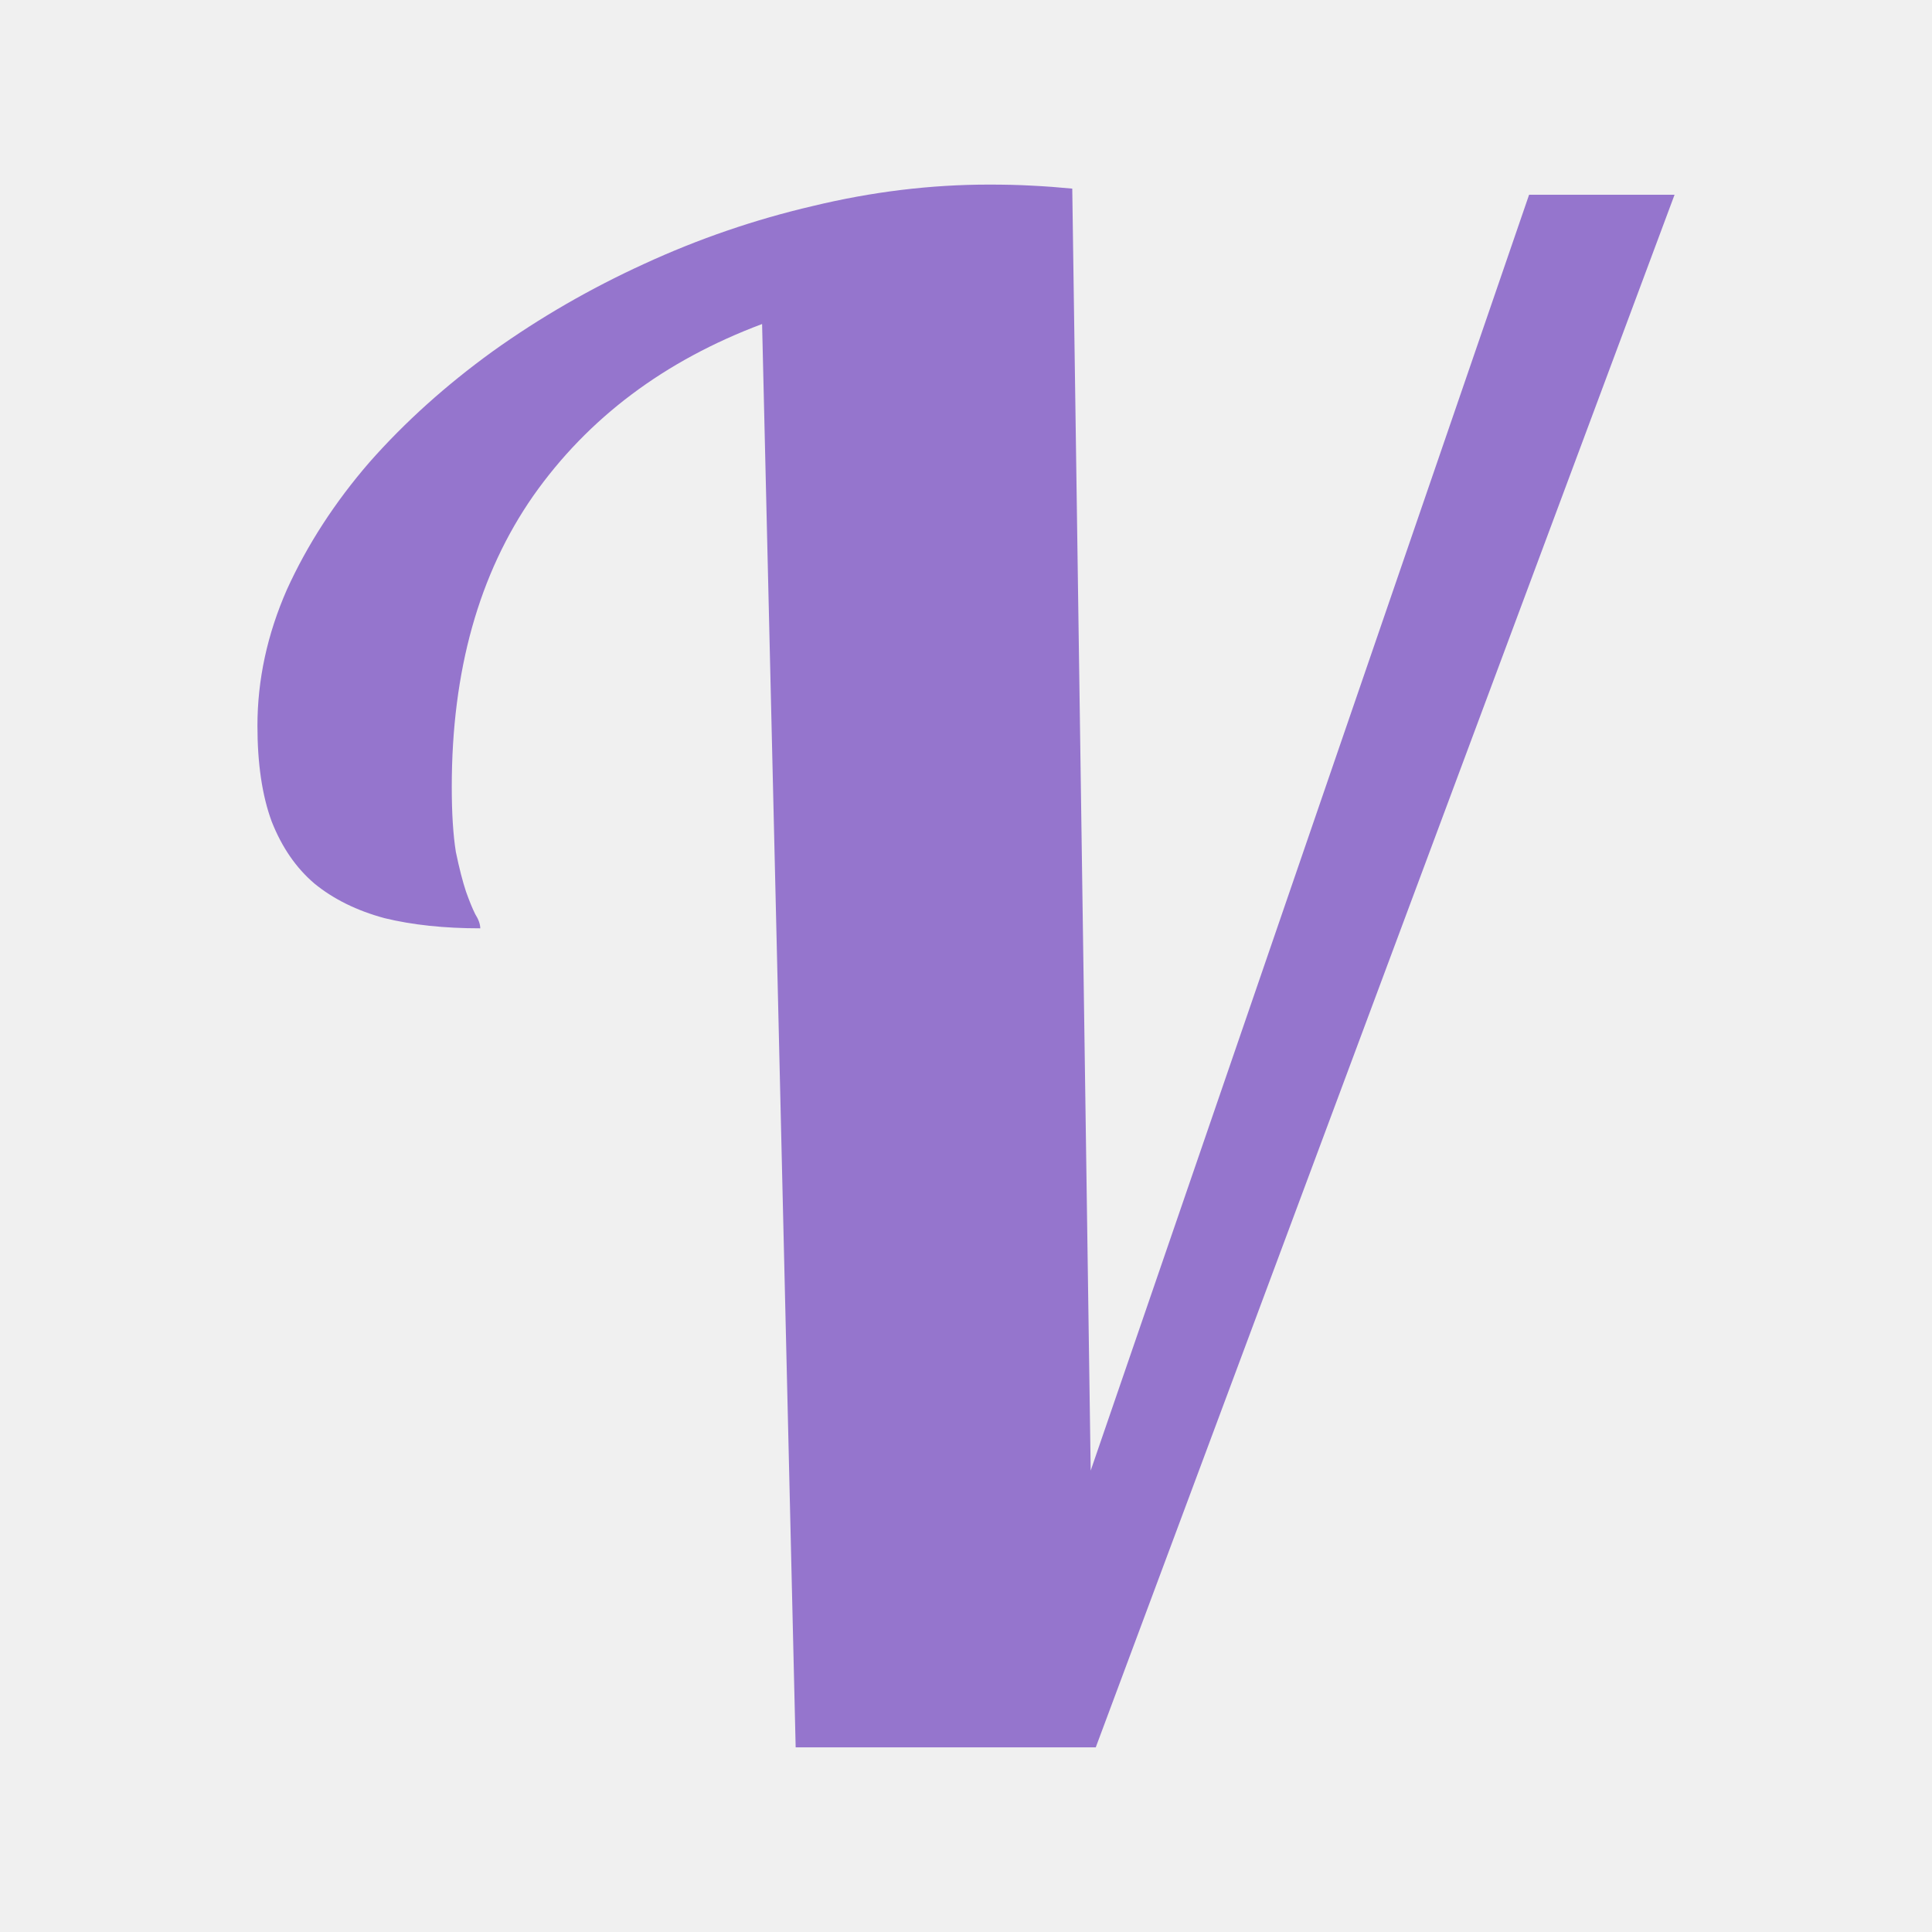
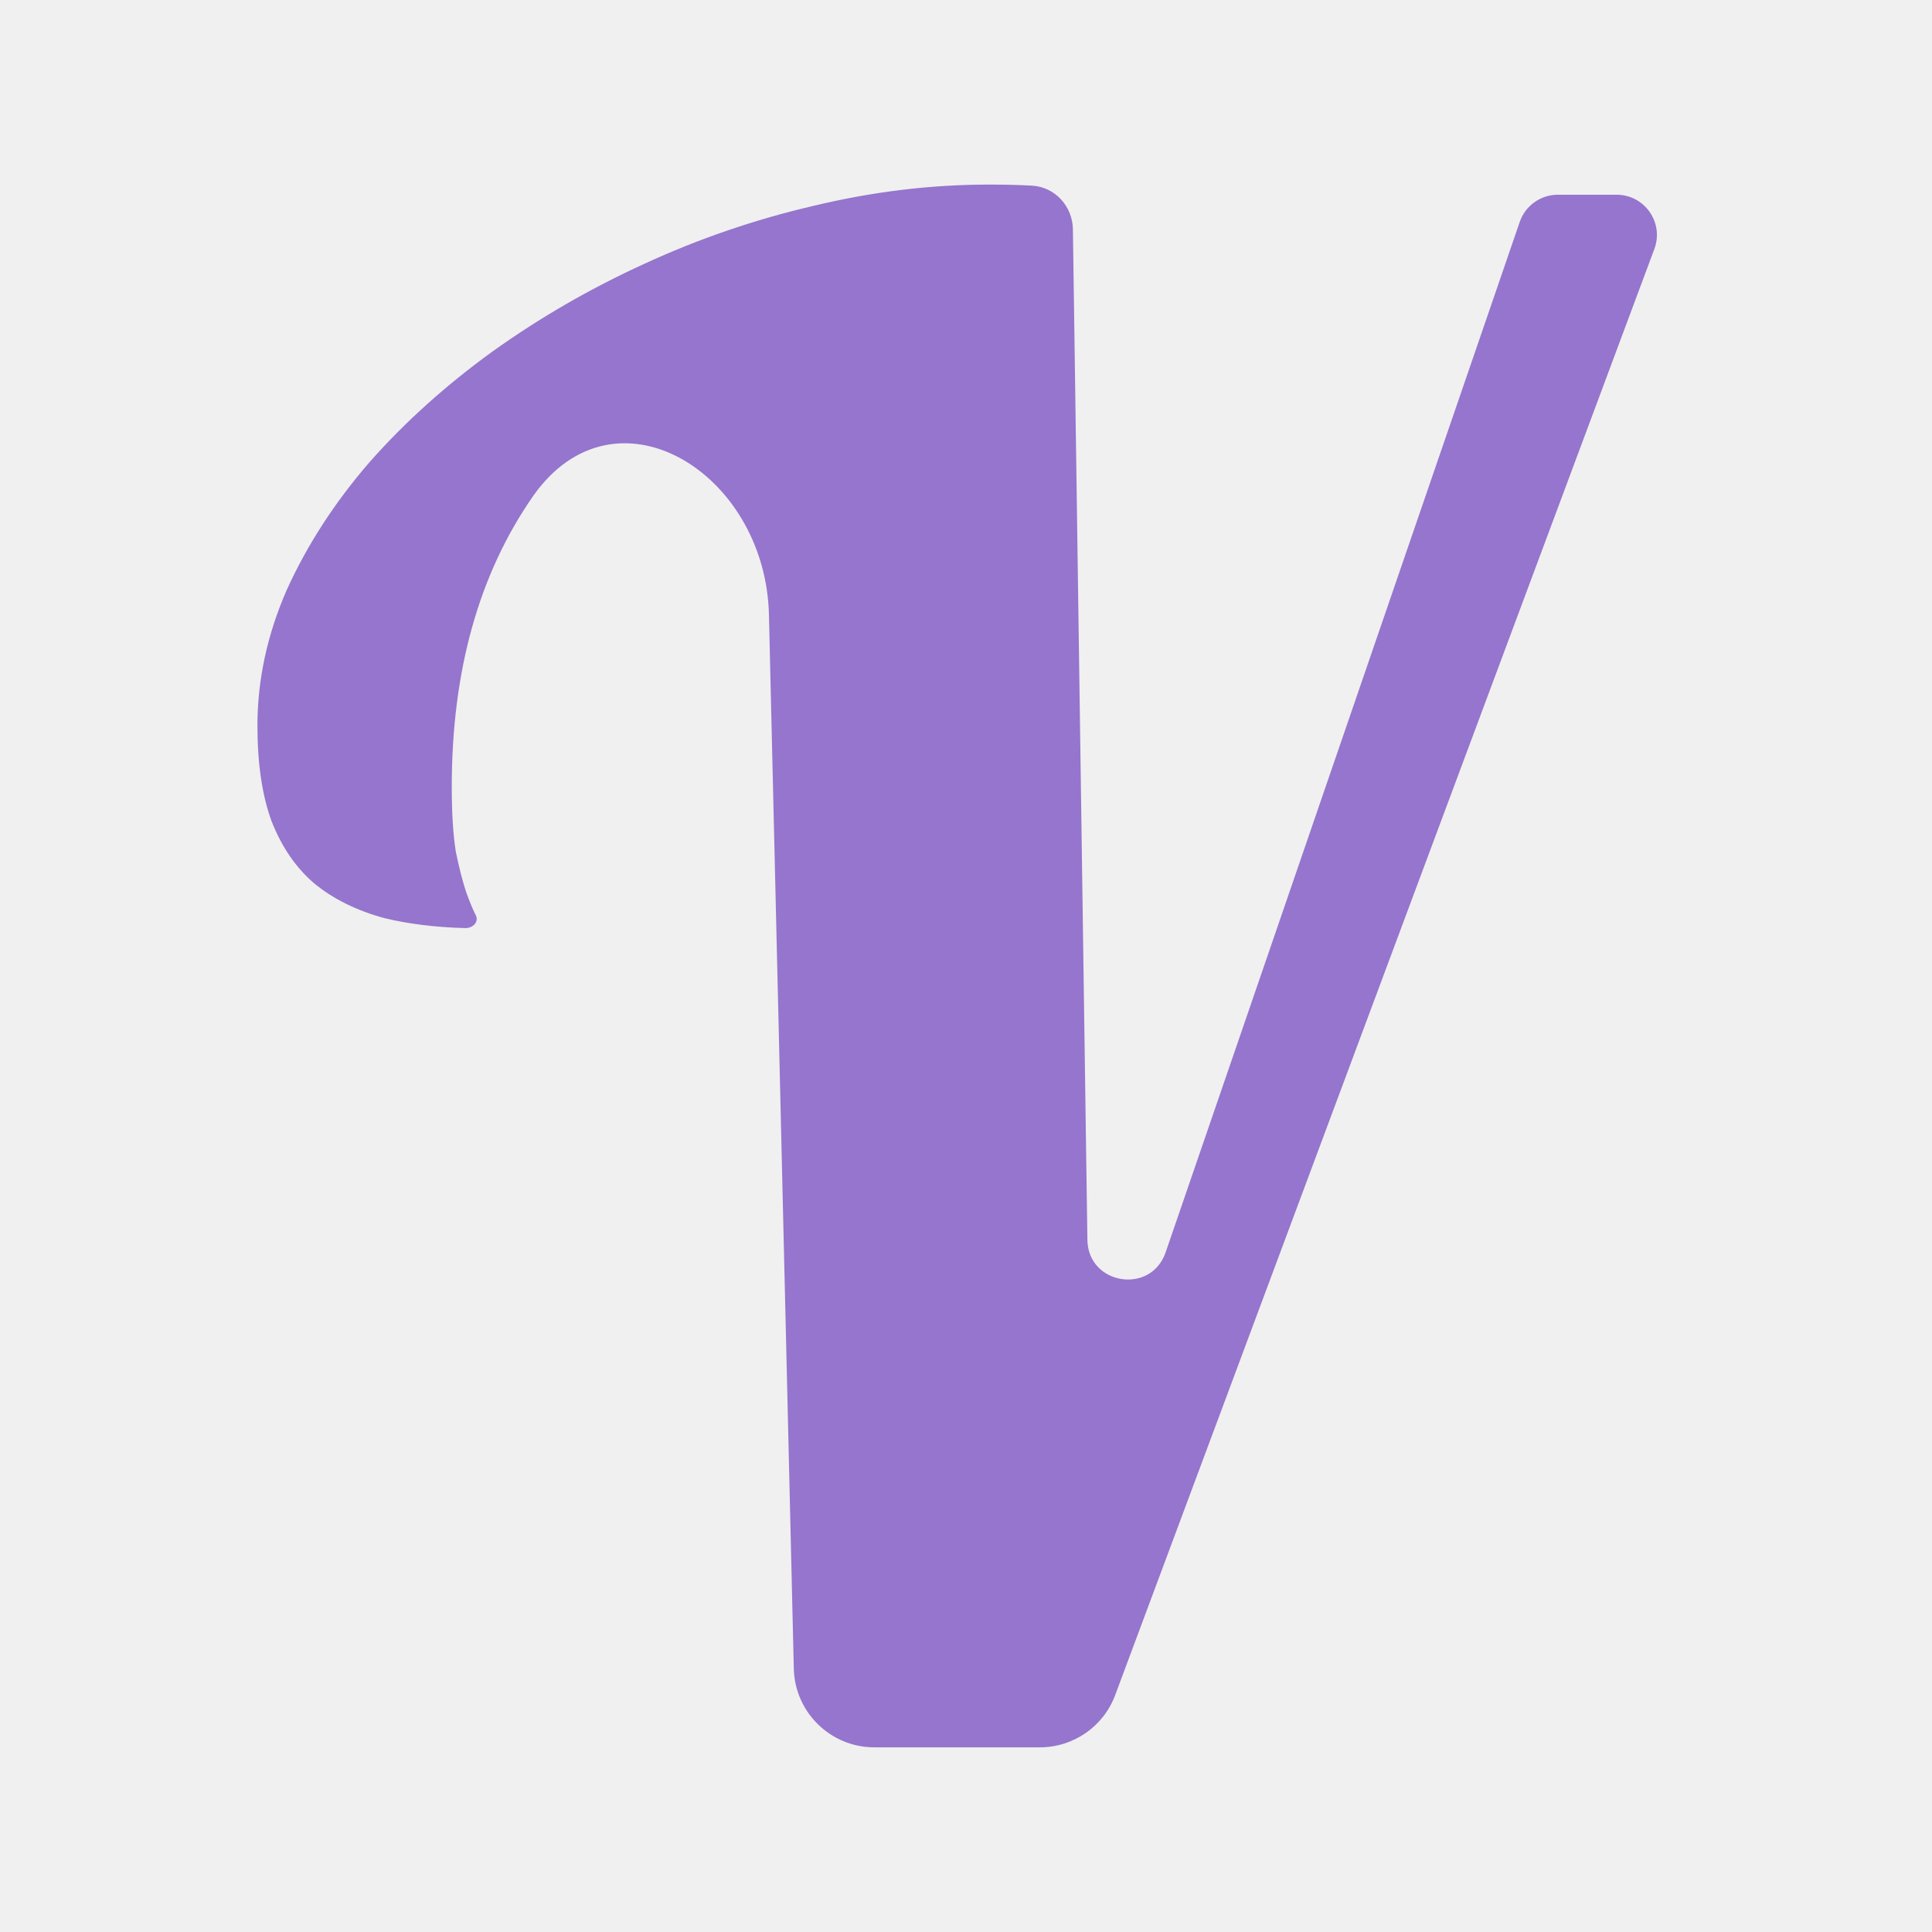
<svg xmlns="http://www.w3.org/2000/svg" width="24" height="24" viewBox="0 0 24 24" fill="none">
-   <g clip-path="url(#clip0_808_3110)">
-     <path d="M9.884 21.706L9.467 4.025C8.254 4.48 7.306 5.191 6.624 6.16C5.949 7.129 5.612 8.334 5.612 9.775C5.612 10.103 5.629 10.373 5.663 10.584C5.705 10.786 5.747 10.95 5.789 11.076C5.831 11.194 5.869 11.287 5.903 11.355C5.945 11.422 5.966 11.481 5.966 11.532C5.519 11.532 5.124 11.49 4.778 11.406C4.433 11.313 4.142 11.169 3.906 10.976C3.678 10.782 3.501 10.525 3.375 10.205C3.257 9.885 3.198 9.489 3.198 9.017C3.198 8.444 3.32 7.88 3.564 7.324C3.817 6.768 4.158 6.241 4.588 5.744C5.026 5.247 5.536 4.788 6.117 4.367C6.707 3.945 7.335 3.583 8 3.279C8.674 2.968 9.373 2.728 10.098 2.559C10.831 2.382 11.56 2.293 12.285 2.293C12.479 2.293 12.655 2.297 12.816 2.306C12.984 2.314 13.152 2.327 13.32 2.343L13.549 18.268L18.995 2.419H20.802L13.612 21.706H9.883L9.884 21.706Z" fill="#9575CD" />
-   </g>
-   <defs>
-     <clipPath id="clip0_808_3110">
-       <rect width="24" height="24" fill="white" />
-     </clipPath>
-   </defs>
+   <path d="M10.861 21.706C10.318 21.706 9.874 21.272 9.861 20.729L9.552 7.635C9.511 5.869 7.641 4.716 6.624 6.16V6.16C5.949 7.129 5.612 8.334 5.612 9.775C5.612 10.103 5.629 10.373 5.663 10.584C5.705 10.786 5.747 10.95 5.789 11.076C5.831 11.194 5.869 11.287 5.903 11.355V11.355C5.959 11.444 5.881 11.532 5.776 11.529C5.406 11.519 5.074 11.477 4.778 11.406C4.433 11.313 4.142 11.169 3.906 10.976C3.678 10.782 3.501 10.525 3.375 10.205C3.257 9.885 3.198 9.489 3.198 9.017C3.198 8.444 3.32 7.88 3.564 7.324C3.817 6.768 4.158 6.241 4.588 5.744C5.026 5.247 5.536 4.788 6.117 4.367C6.707 3.945 7.335 3.583 8 3.279C8.674 2.968 9.373 2.728 10.098 2.559C10.831 2.382 11.56 2.293 12.285 2.293C12.479 2.293 12.655 2.297 12.816 2.306V2.306C13.104 2.32 13.324 2.561 13.328 2.85L13.508 15.401C13.515 15.962 14.298 16.087 14.48 15.557L18.879 2.756C18.949 2.554 19.139 2.419 19.352 2.419H20.082C20.431 2.419 20.673 2.767 20.551 3.093L13.854 21.055C13.709 21.447 13.335 21.706 12.917 21.706L10.861 21.706Z" fill="#9575CD" />
</svg>
